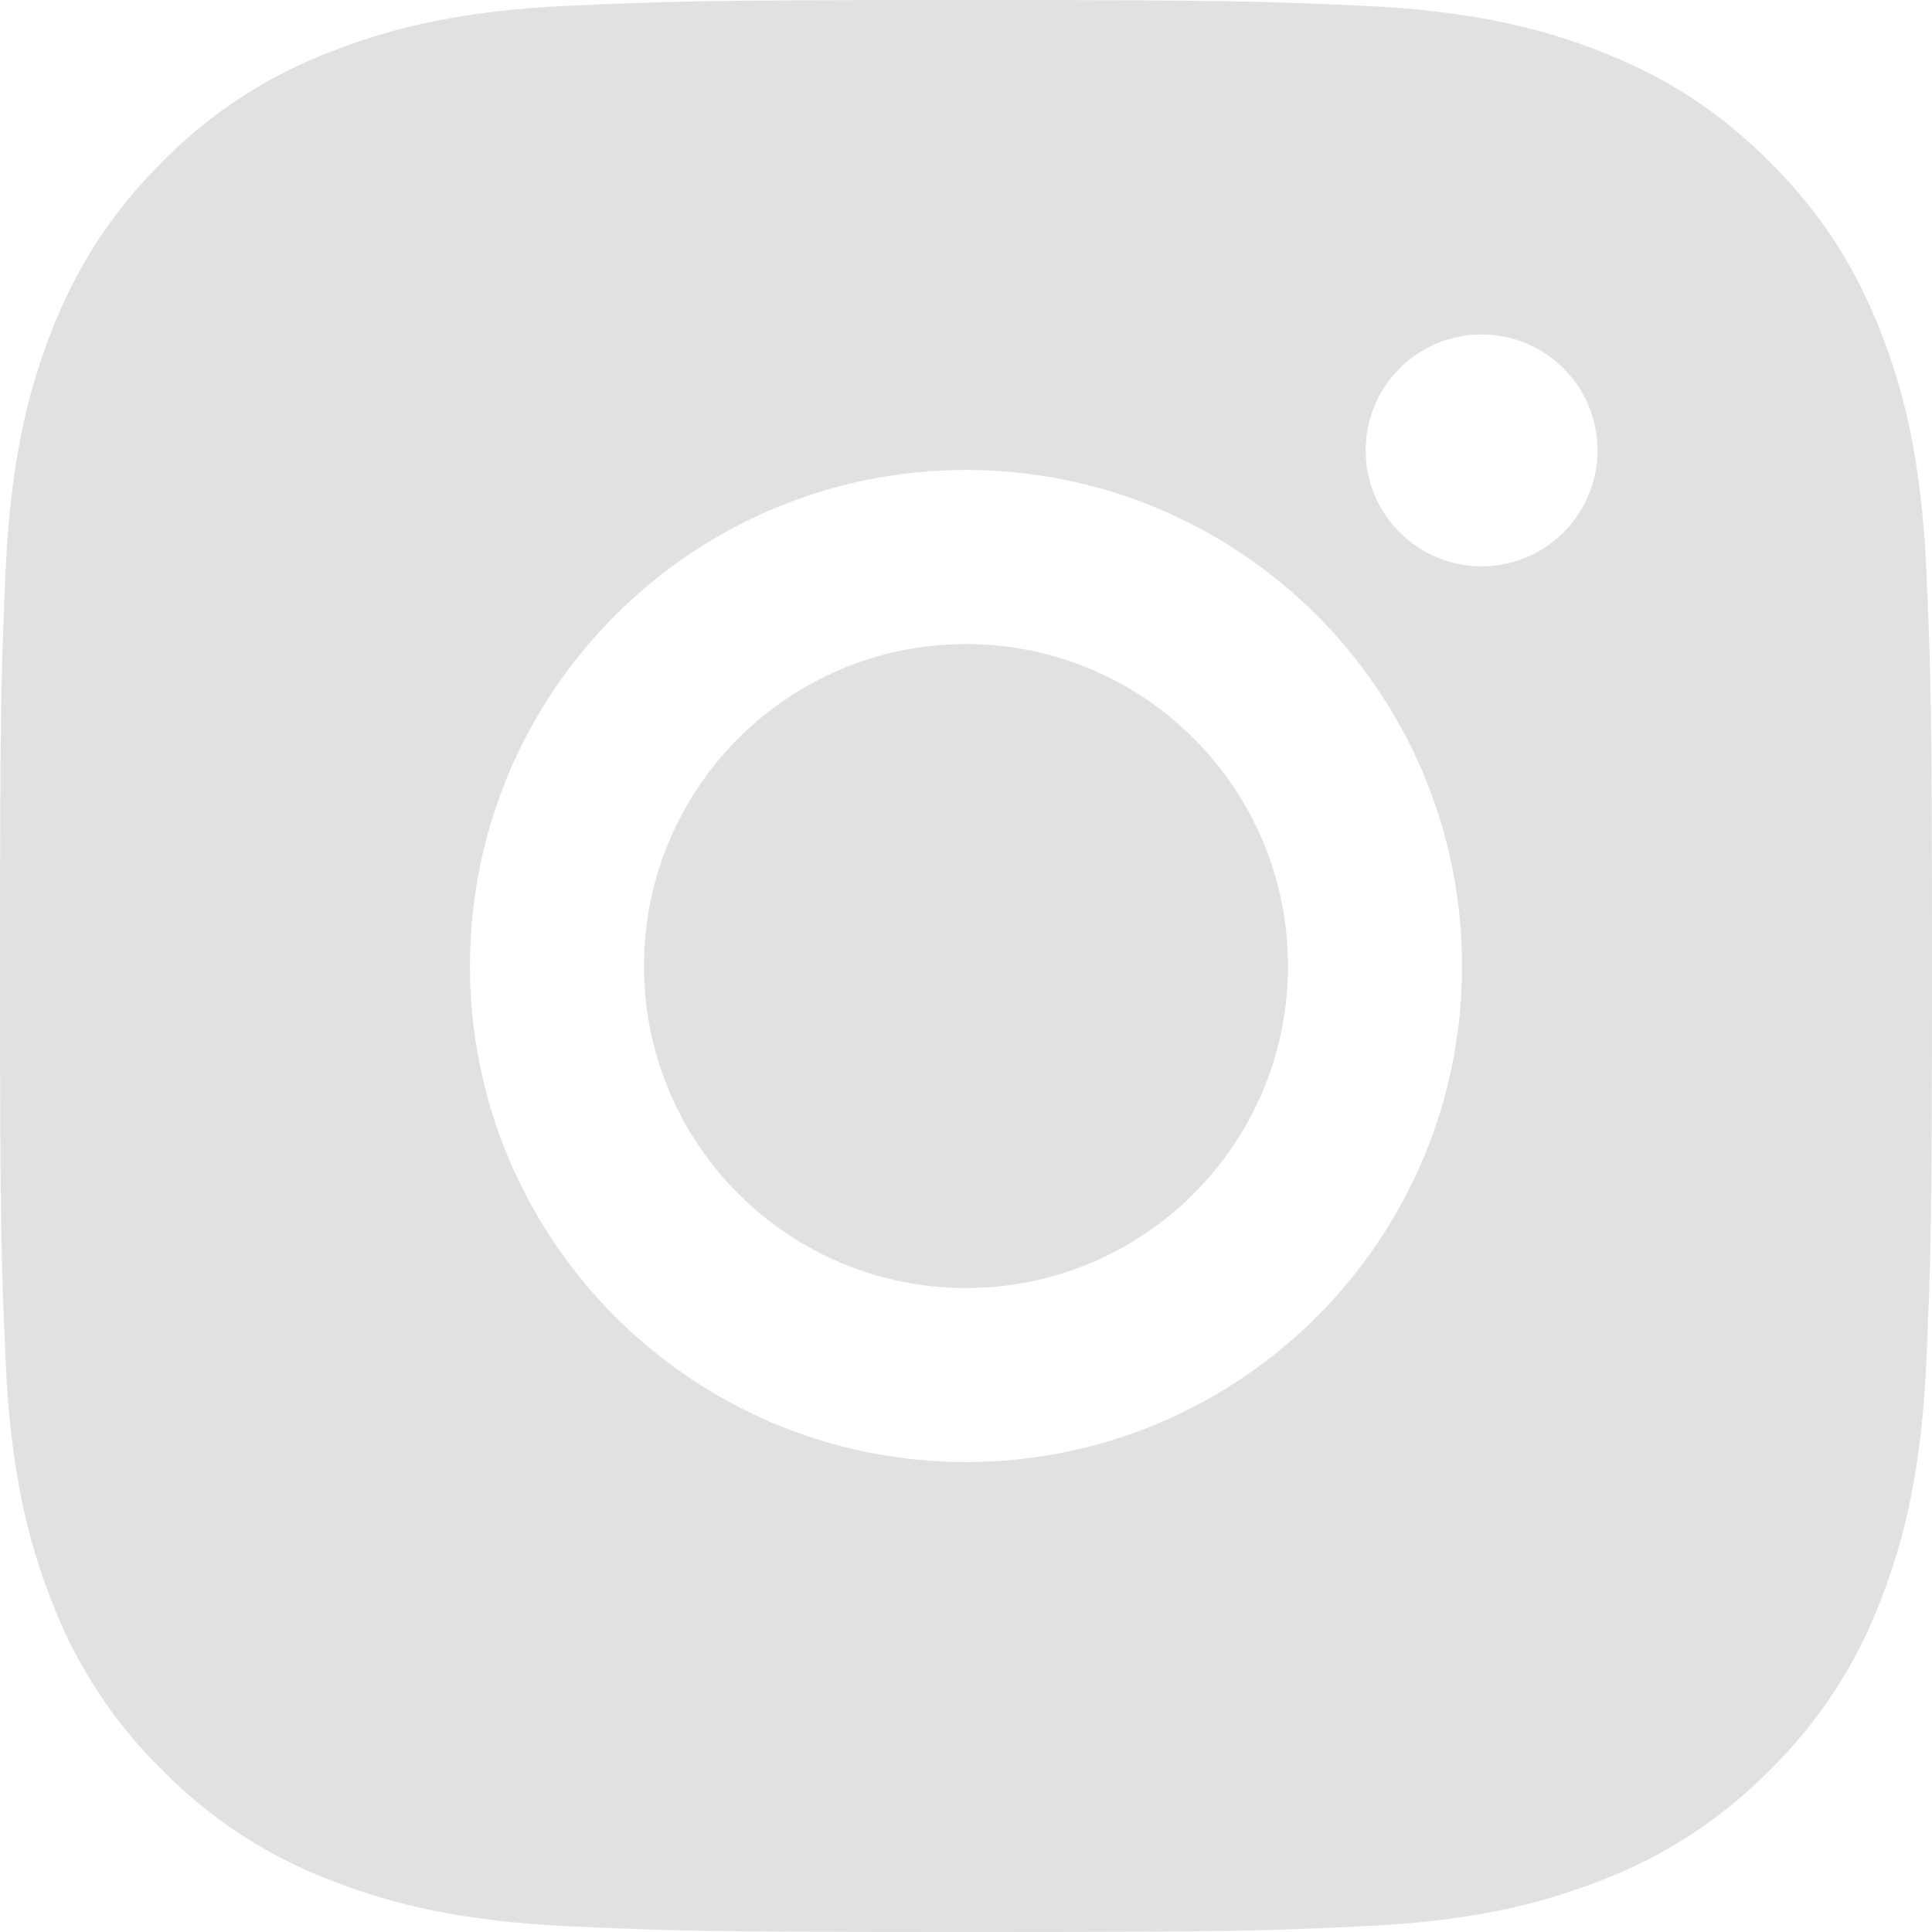
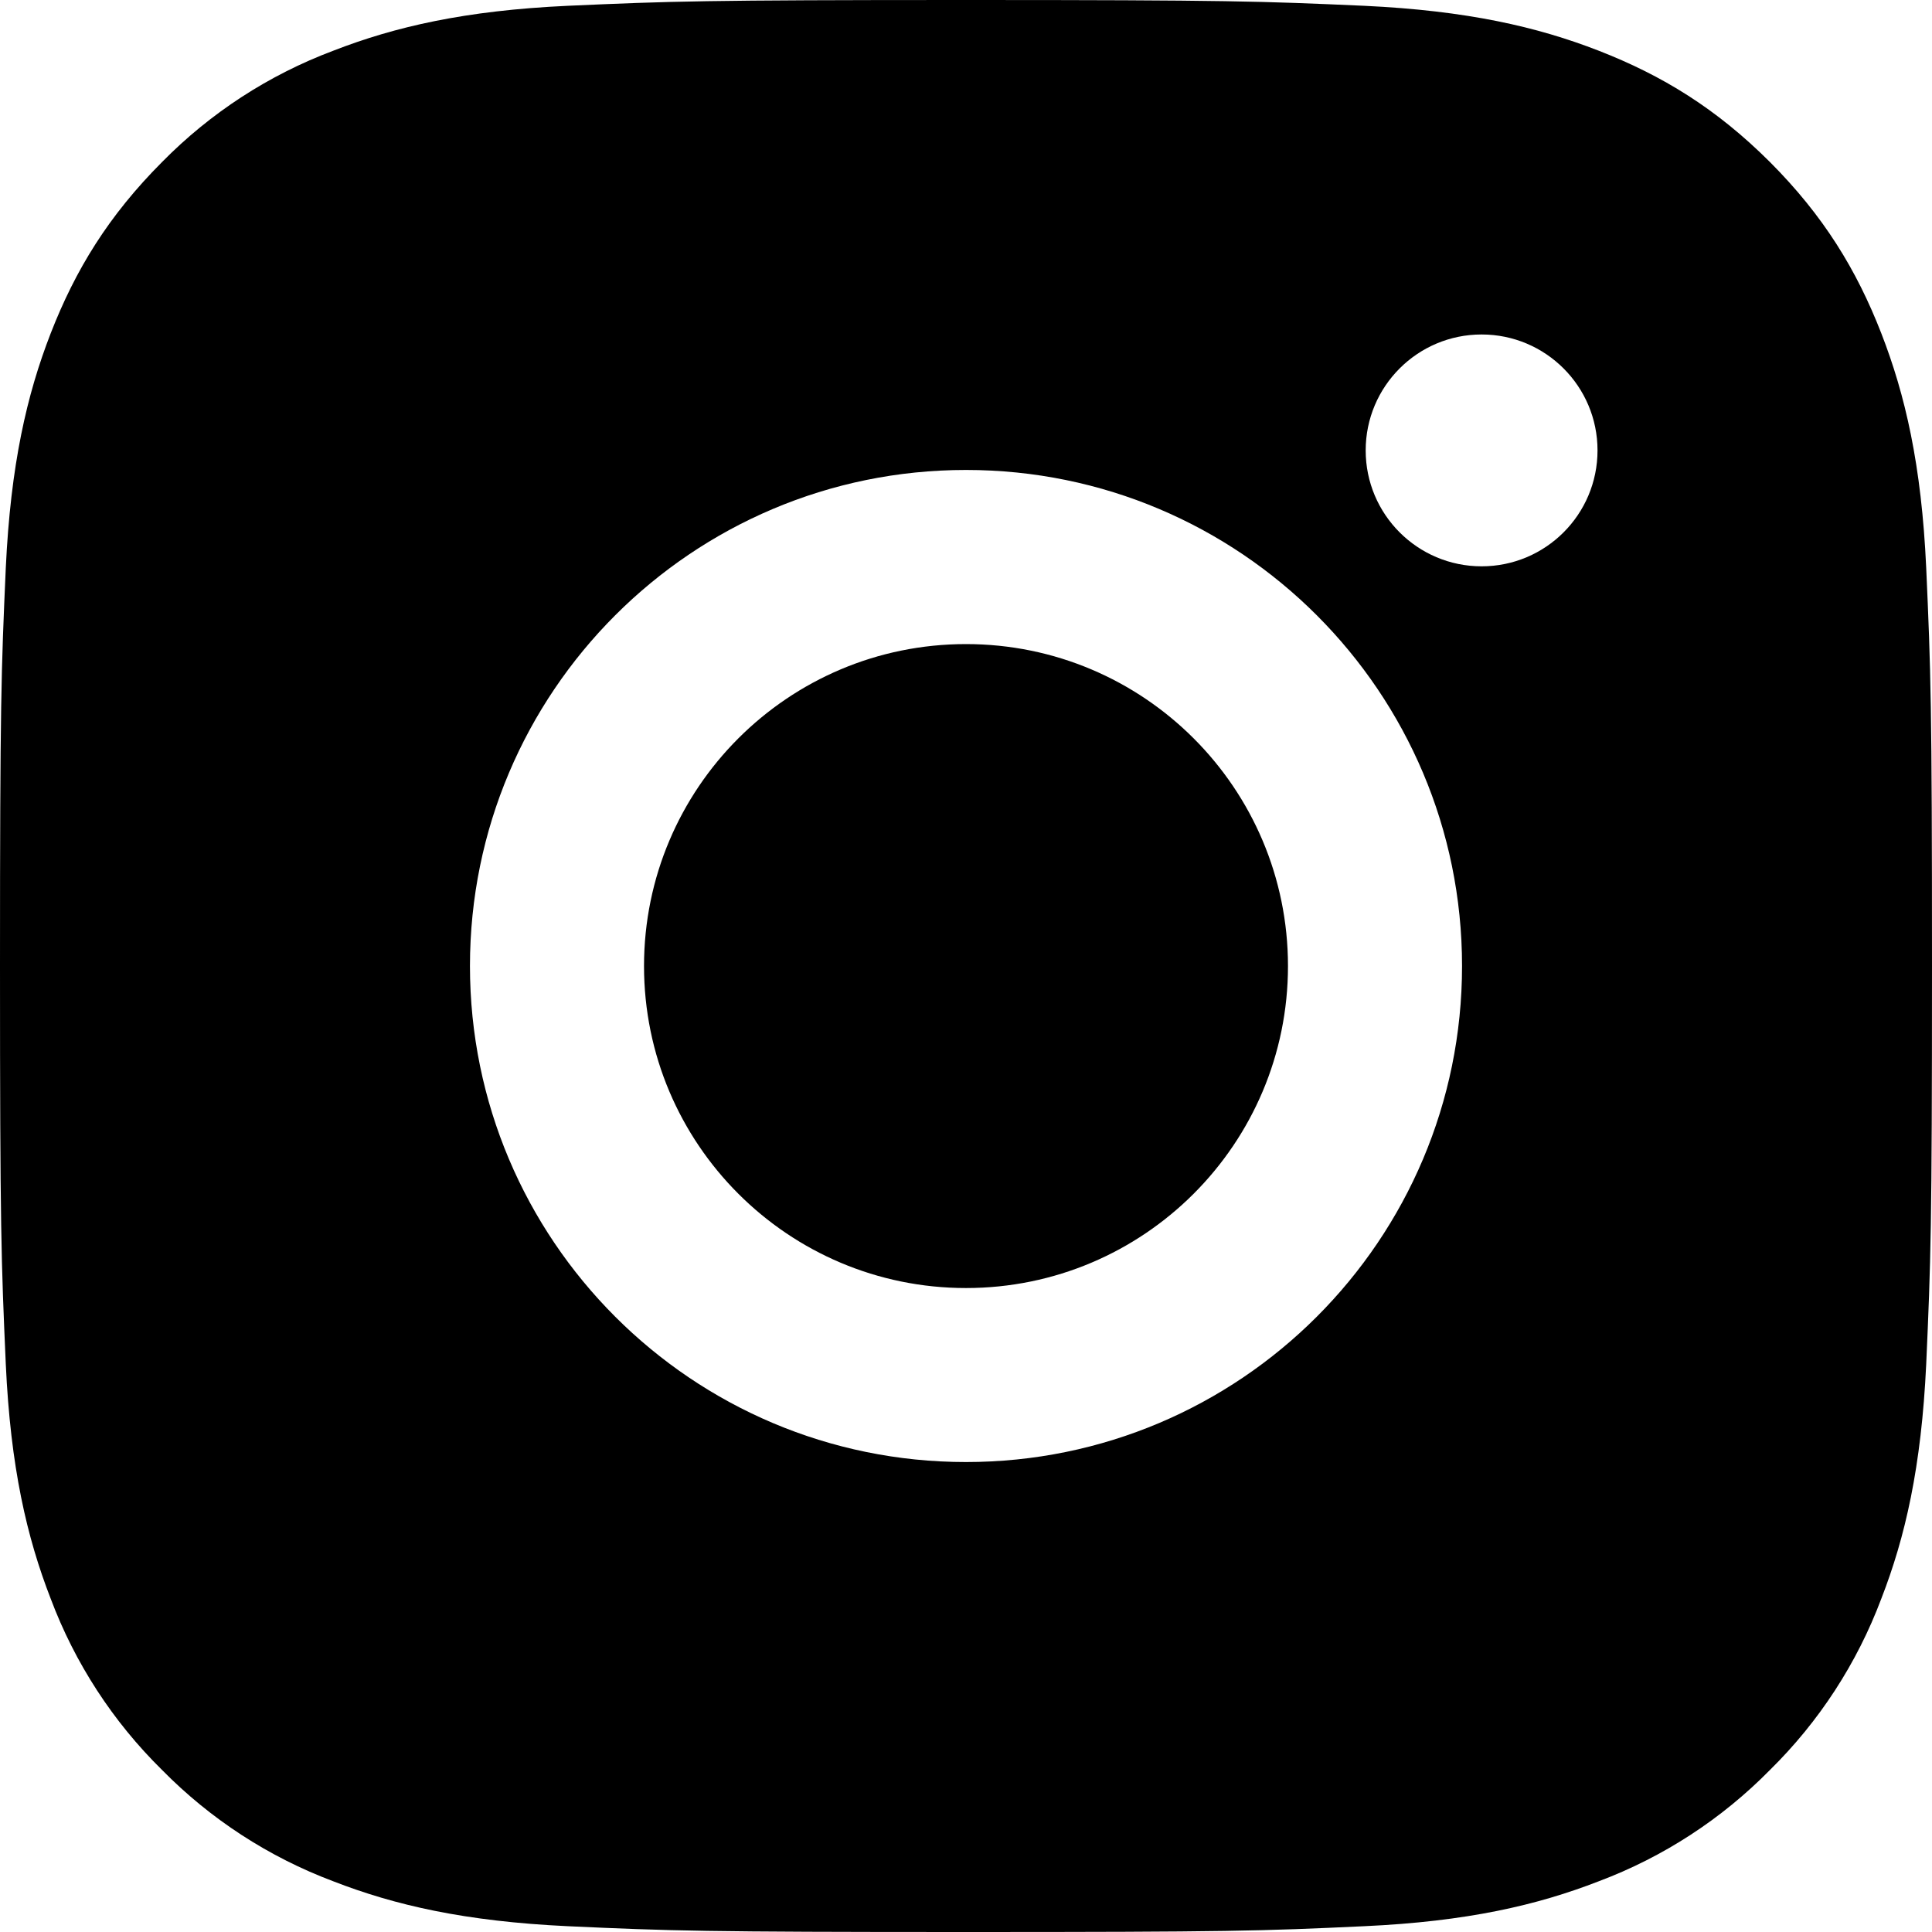
<svg xmlns="http://www.w3.org/2000/svg" width="16" height="16" viewBox="0 0 16 16">
-   <path fill="#E1E0E3" fill-rule="evenodd" d="M8 0c2.173 0 2.445.01 3.298.048.852.04 1.433.174 1.942.372.526.205.973.478 1.418.922.444.445.717.892.922 1.418.198.509.333 1.09.372 1.942C15.99 5.555 16 5.827 16 8s-.01 2.445-.048 3.298c-.04.852-.174 1.433-.372 1.942a3.924 3.924 0 0 1-.922 1.418 3.924 3.924 0 0 1-1.418.922c-.509.198-1.09.333-1.942.372-.853.04-1.125.048-3.298.048s-2.445-.009-3.298-.048c-.852-.04-1.433-.174-1.942-.372a3.924 3.924 0 0 1-1.418-.922A3.924 3.924 0 0 1 .42 13.24c-.198-.509-.333-1.09-.372-1.942C.01 10.445 0 10.173 0 8s.01-2.445.048-3.298C.088 3.85.222 3.269.42 2.76c.205-.526.478-.973.922-1.418A3.924 3.924 0 0 1 2.76.42C3.269.222 3.85.087 4.702.048 5.555.01 5.827 0 8 0zm0 3.892a4.108 4.108 0 1 0 0 8.216 4.108 4.108 0 0 0 0-8.216zm5.23-.162a.96.96 0 1 0-1.92 0 .96.96 0 0 0 1.92 0zM8 10.667a2.666 2.666 0 1 1 0-5.333 2.666 2.666 0 0 1 0 5.333z" />
+   <path fill-rule="evenodd" d="M8 0c2.173 0 2.445.01 3.298.048.852.04 1.433.174 1.942.372.526.205.973.478 1.418.922.444.445.717.892.922 1.418.198.509.333 1.09.372 1.942C15.99 5.555 16 5.827 16 8s-.01 2.445-.048 3.298c-.04.852-.174 1.433-.372 1.942a3.924 3.924 0 0 1-.922 1.418 3.924 3.924 0 0 1-1.418.922c-.509.198-1.09.333-1.942.372-.853.04-1.125.048-3.298.048s-2.445-.009-3.298-.048c-.852-.04-1.433-.174-1.942-.372a3.924 3.924 0 0 1-1.418-.922A3.924 3.924 0 0 1 .42 13.24c-.198-.509-.333-1.09-.372-1.942C.01 10.445 0 10.173 0 8s.01-2.445.048-3.298C.088 3.85.222 3.269.42 2.76c.205-.526.478-.973.922-1.418A3.924 3.924 0 0 1 2.76.42C3.269.222 3.85.087 4.702.048 5.555.01 5.827 0 8 0zm0 3.892a4.108 4.108 0 1 0 0 8.216 4.108 4.108 0 0 0 0-8.216zm5.23-.162a.96.96 0 1 0-1.92 0 .96.96 0 0 0 1.92 0zM8 10.667a2.666 2.666 0 1 1 0-5.333 2.666 2.666 0 0 1 0 5.333z" />
</svg>
